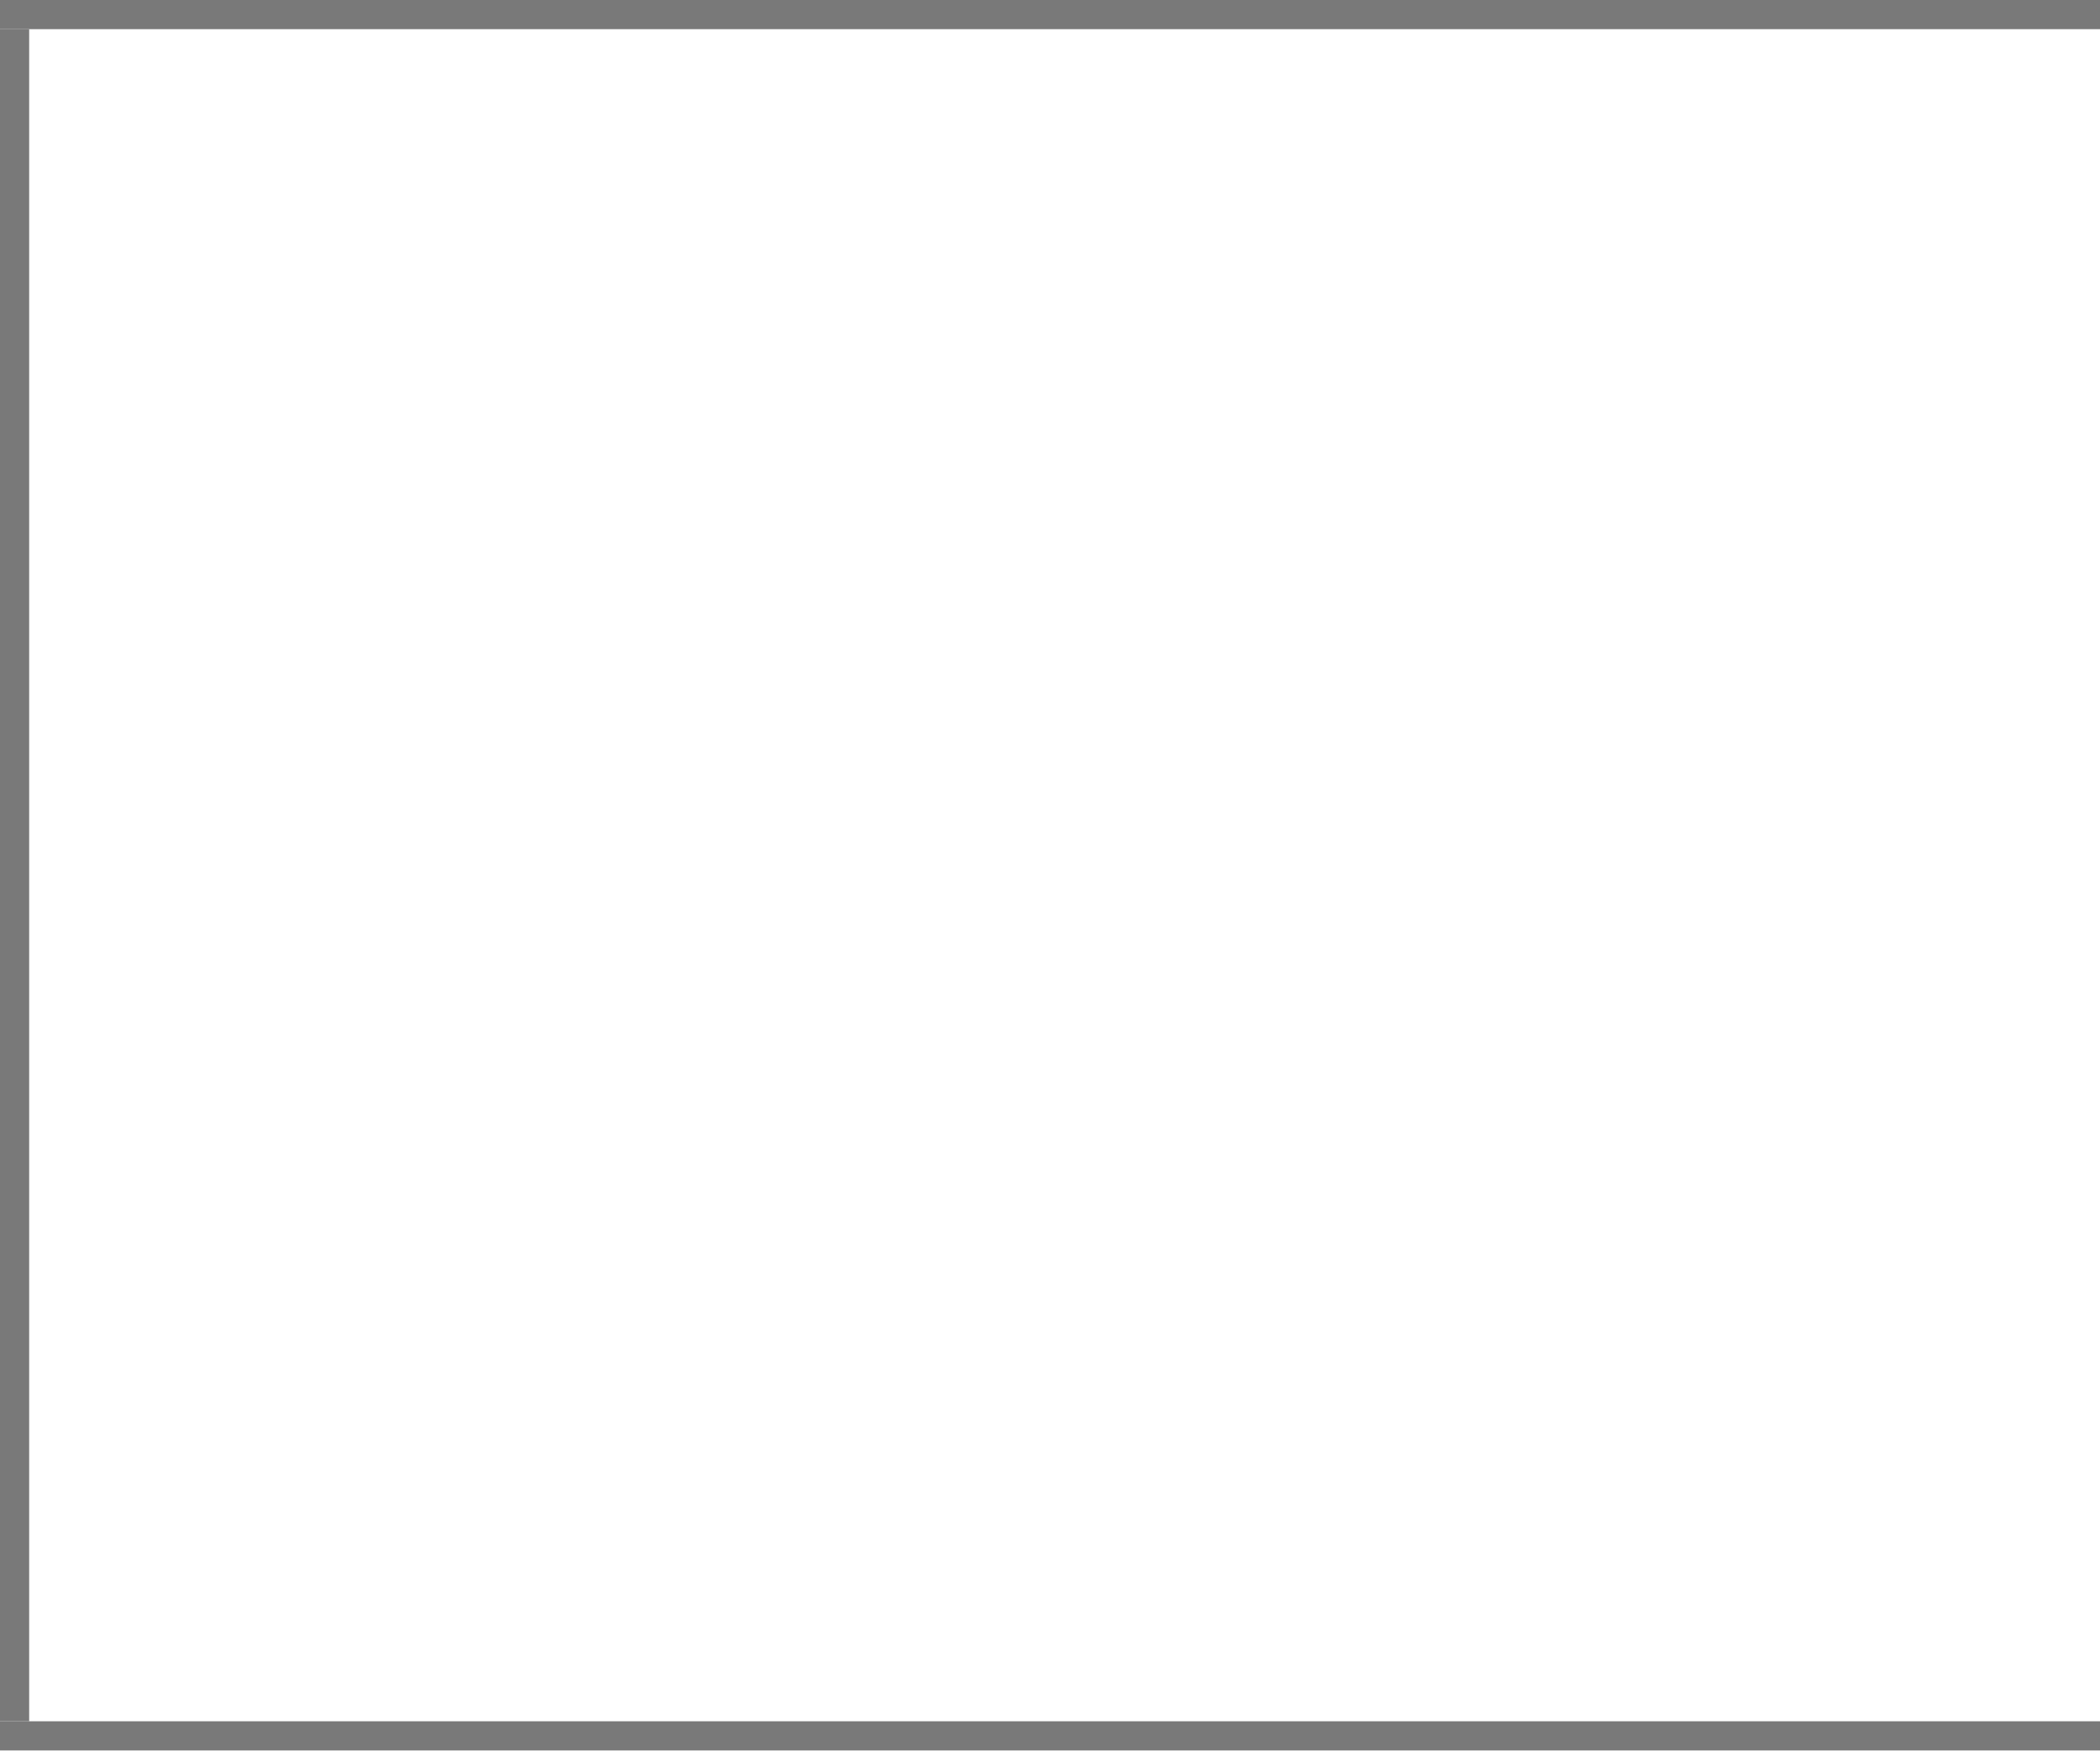
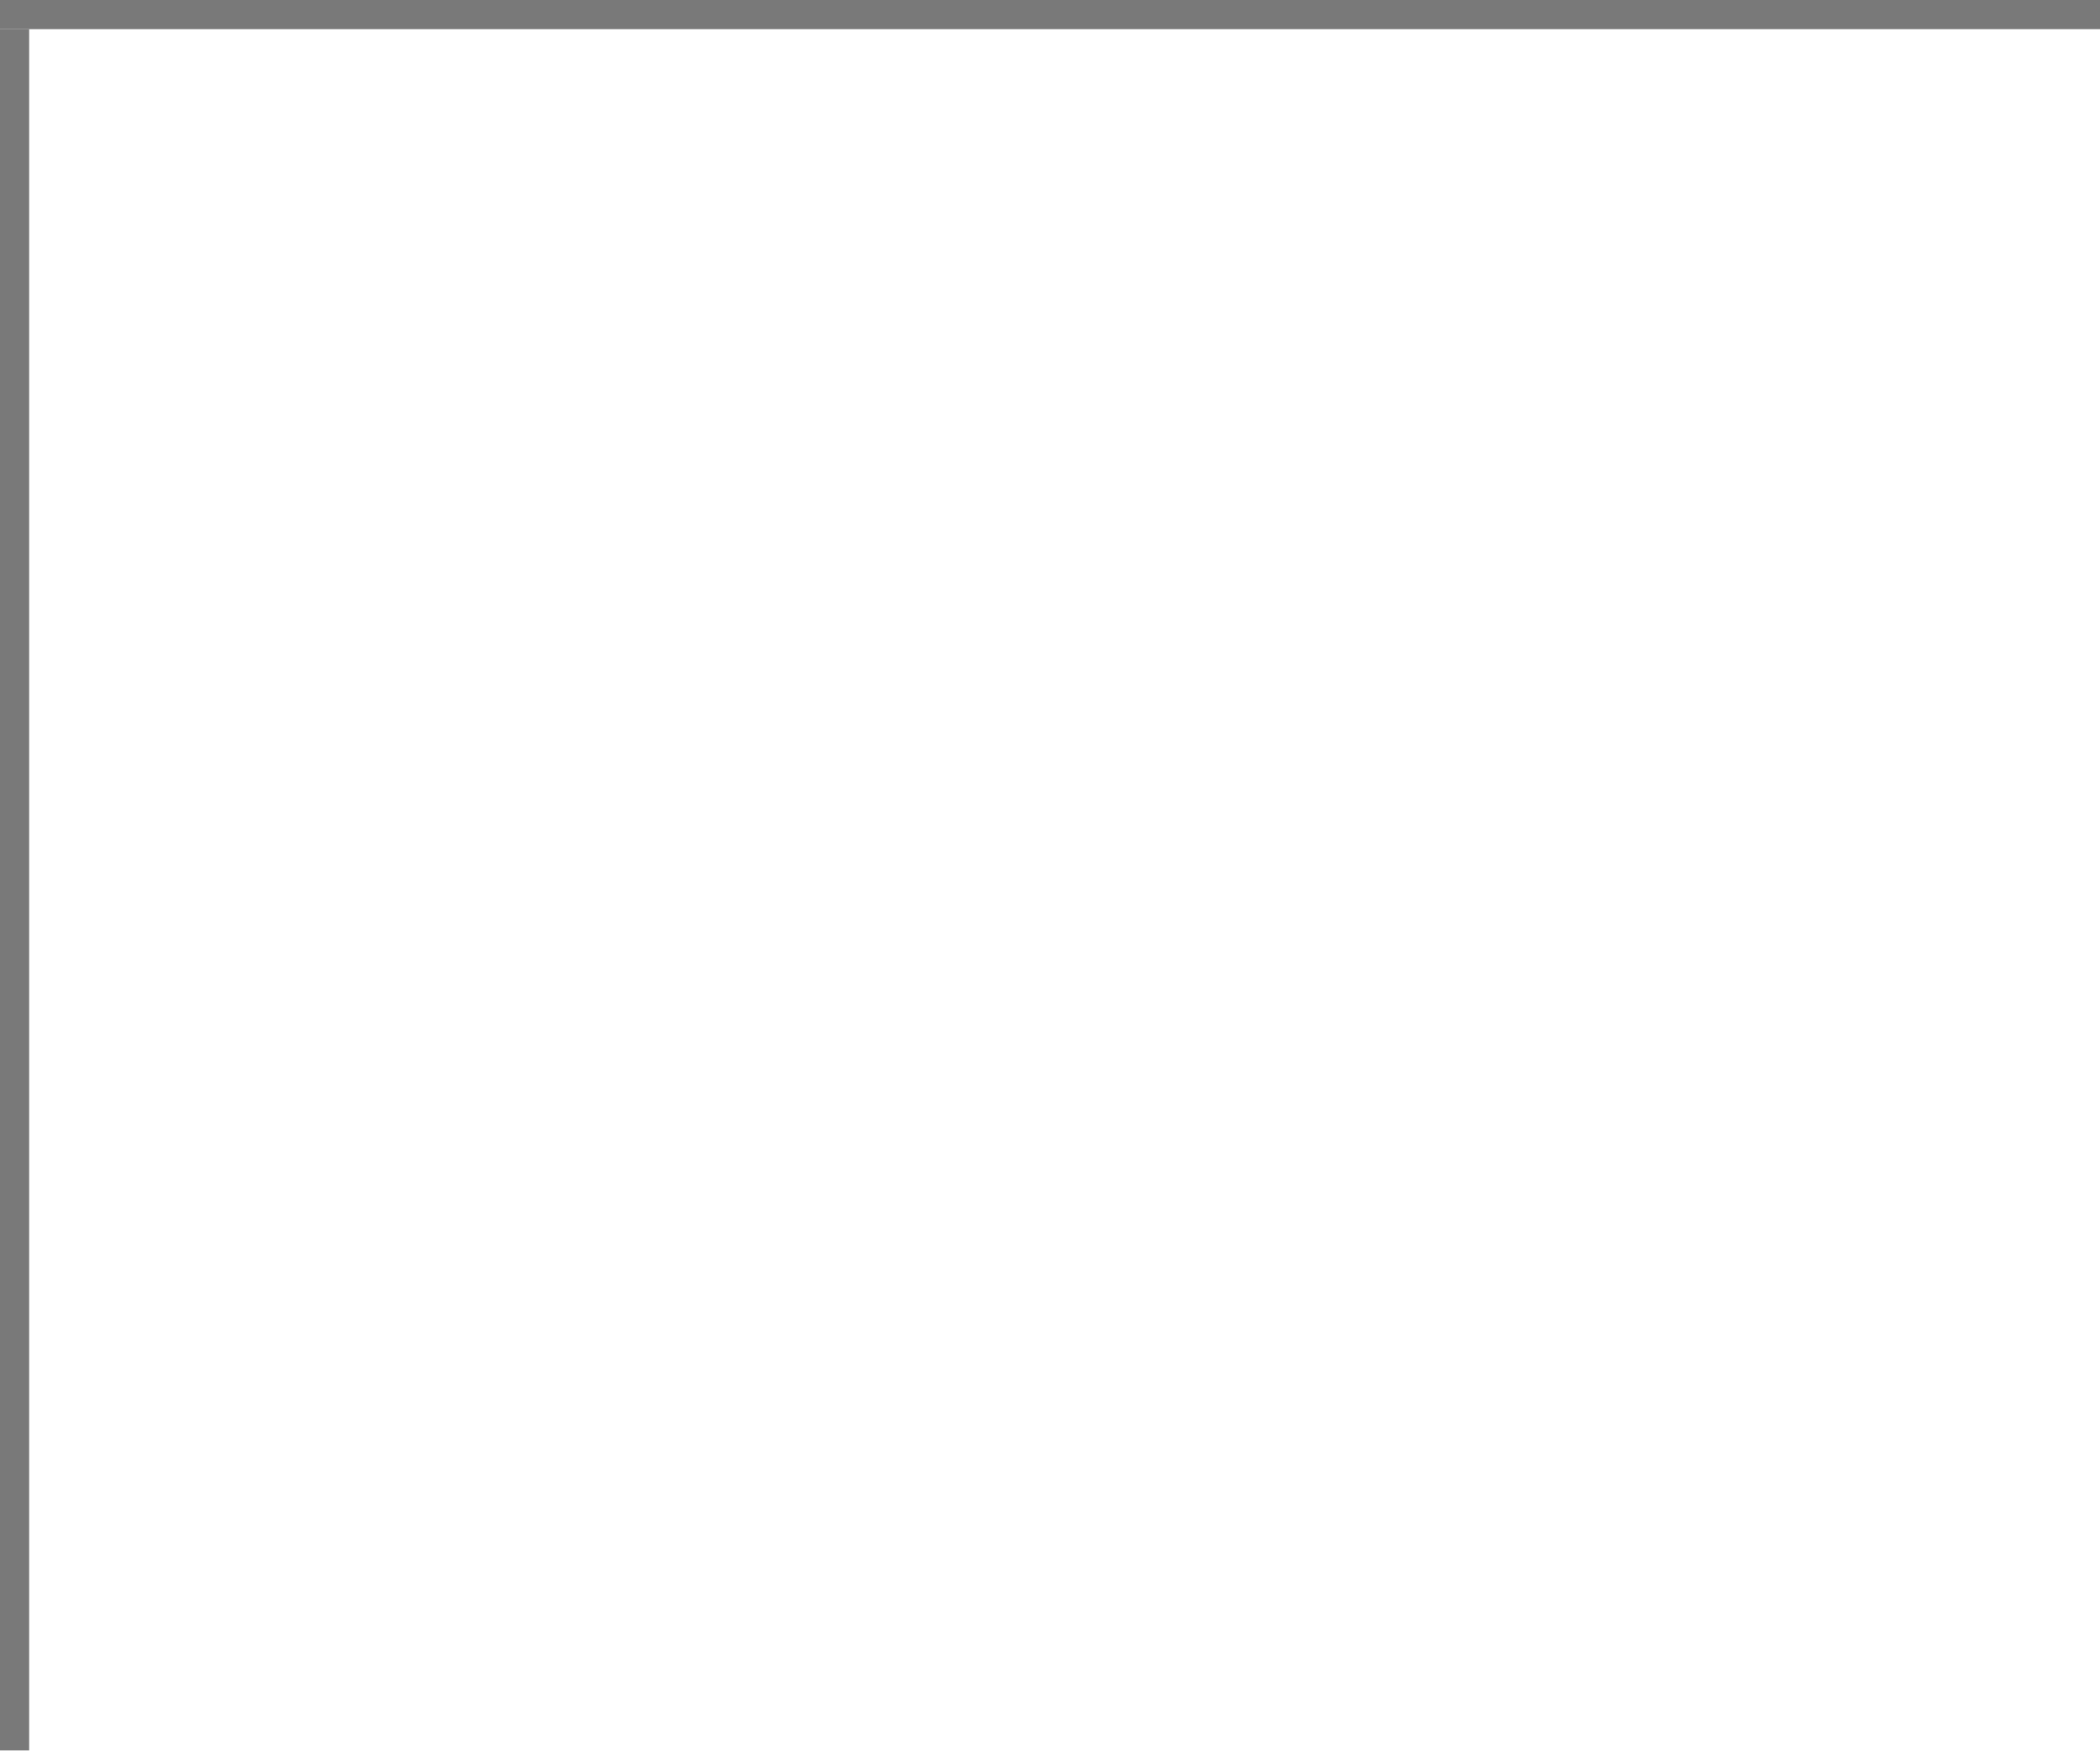
- <svg xmlns="http://www.w3.org/2000/svg" version="1.1" width="72px" height="60px" viewBox="477 90 72 60">
-   <path d="M 1 1  L 72 1  L 72 59  L 1 59  L 1 1  Z " fill-rule="nonzero" fill="rgba(255, 255, 255, 1)" stroke="none" transform="matrix(1 0 0 1 477 90 )" class="fill" />
-   <path d="M 0.5 1  L 0.5 59  " stroke-width="1" stroke-dasharray="0" stroke="rgba(121, 121, 121, 1)" fill="none" transform="matrix(1 0 0 1 477 90 )" class="stroke" />
-   <path d="M 0 0.5  L 72 0.5  " stroke-width="1" stroke-dasharray="0" stroke="rgba(121, 121, 121, 1)" fill="none" transform="matrix(1 0 0 1 477 90 )" class="stroke" />
-   <path d="M 0 59.5  L 72 59.5  " stroke-width="1" stroke-dasharray="0" stroke="rgba(121, 121, 121, 1)" fill="none" transform="matrix(1 0 0 1 477 90 )" class="stroke" />
+ <svg xmlns="http://www.w3.org/2000/svg" version="1.1" width="72px" height="60px" viewBox="477 30 72 60">
+   <path d="M 1 1  L 72 1  L 72 60  L 1 60  L 1 1  Z " fill-rule="nonzero" fill="rgba(255, 255, 255, 1)" stroke="none" transform="matrix(1 0 0 1 477 30 )" class="fill" />
+   <path d="M 0.5 1  L 0.5 60  " stroke-width="1" stroke-dasharray="0" stroke="rgba(121, 121, 121, 1)" fill="none" transform="matrix(1 0 0 1 477 30 )" class="stroke" />
+   <path d="M 0 0.5  L 72 0.5  " stroke-width="1" stroke-dasharray="0" stroke="rgba(121, 121, 121, 1)" fill="none" transform="matrix(1 0 0 1 477 30 )" class="stroke" />
</svg>
